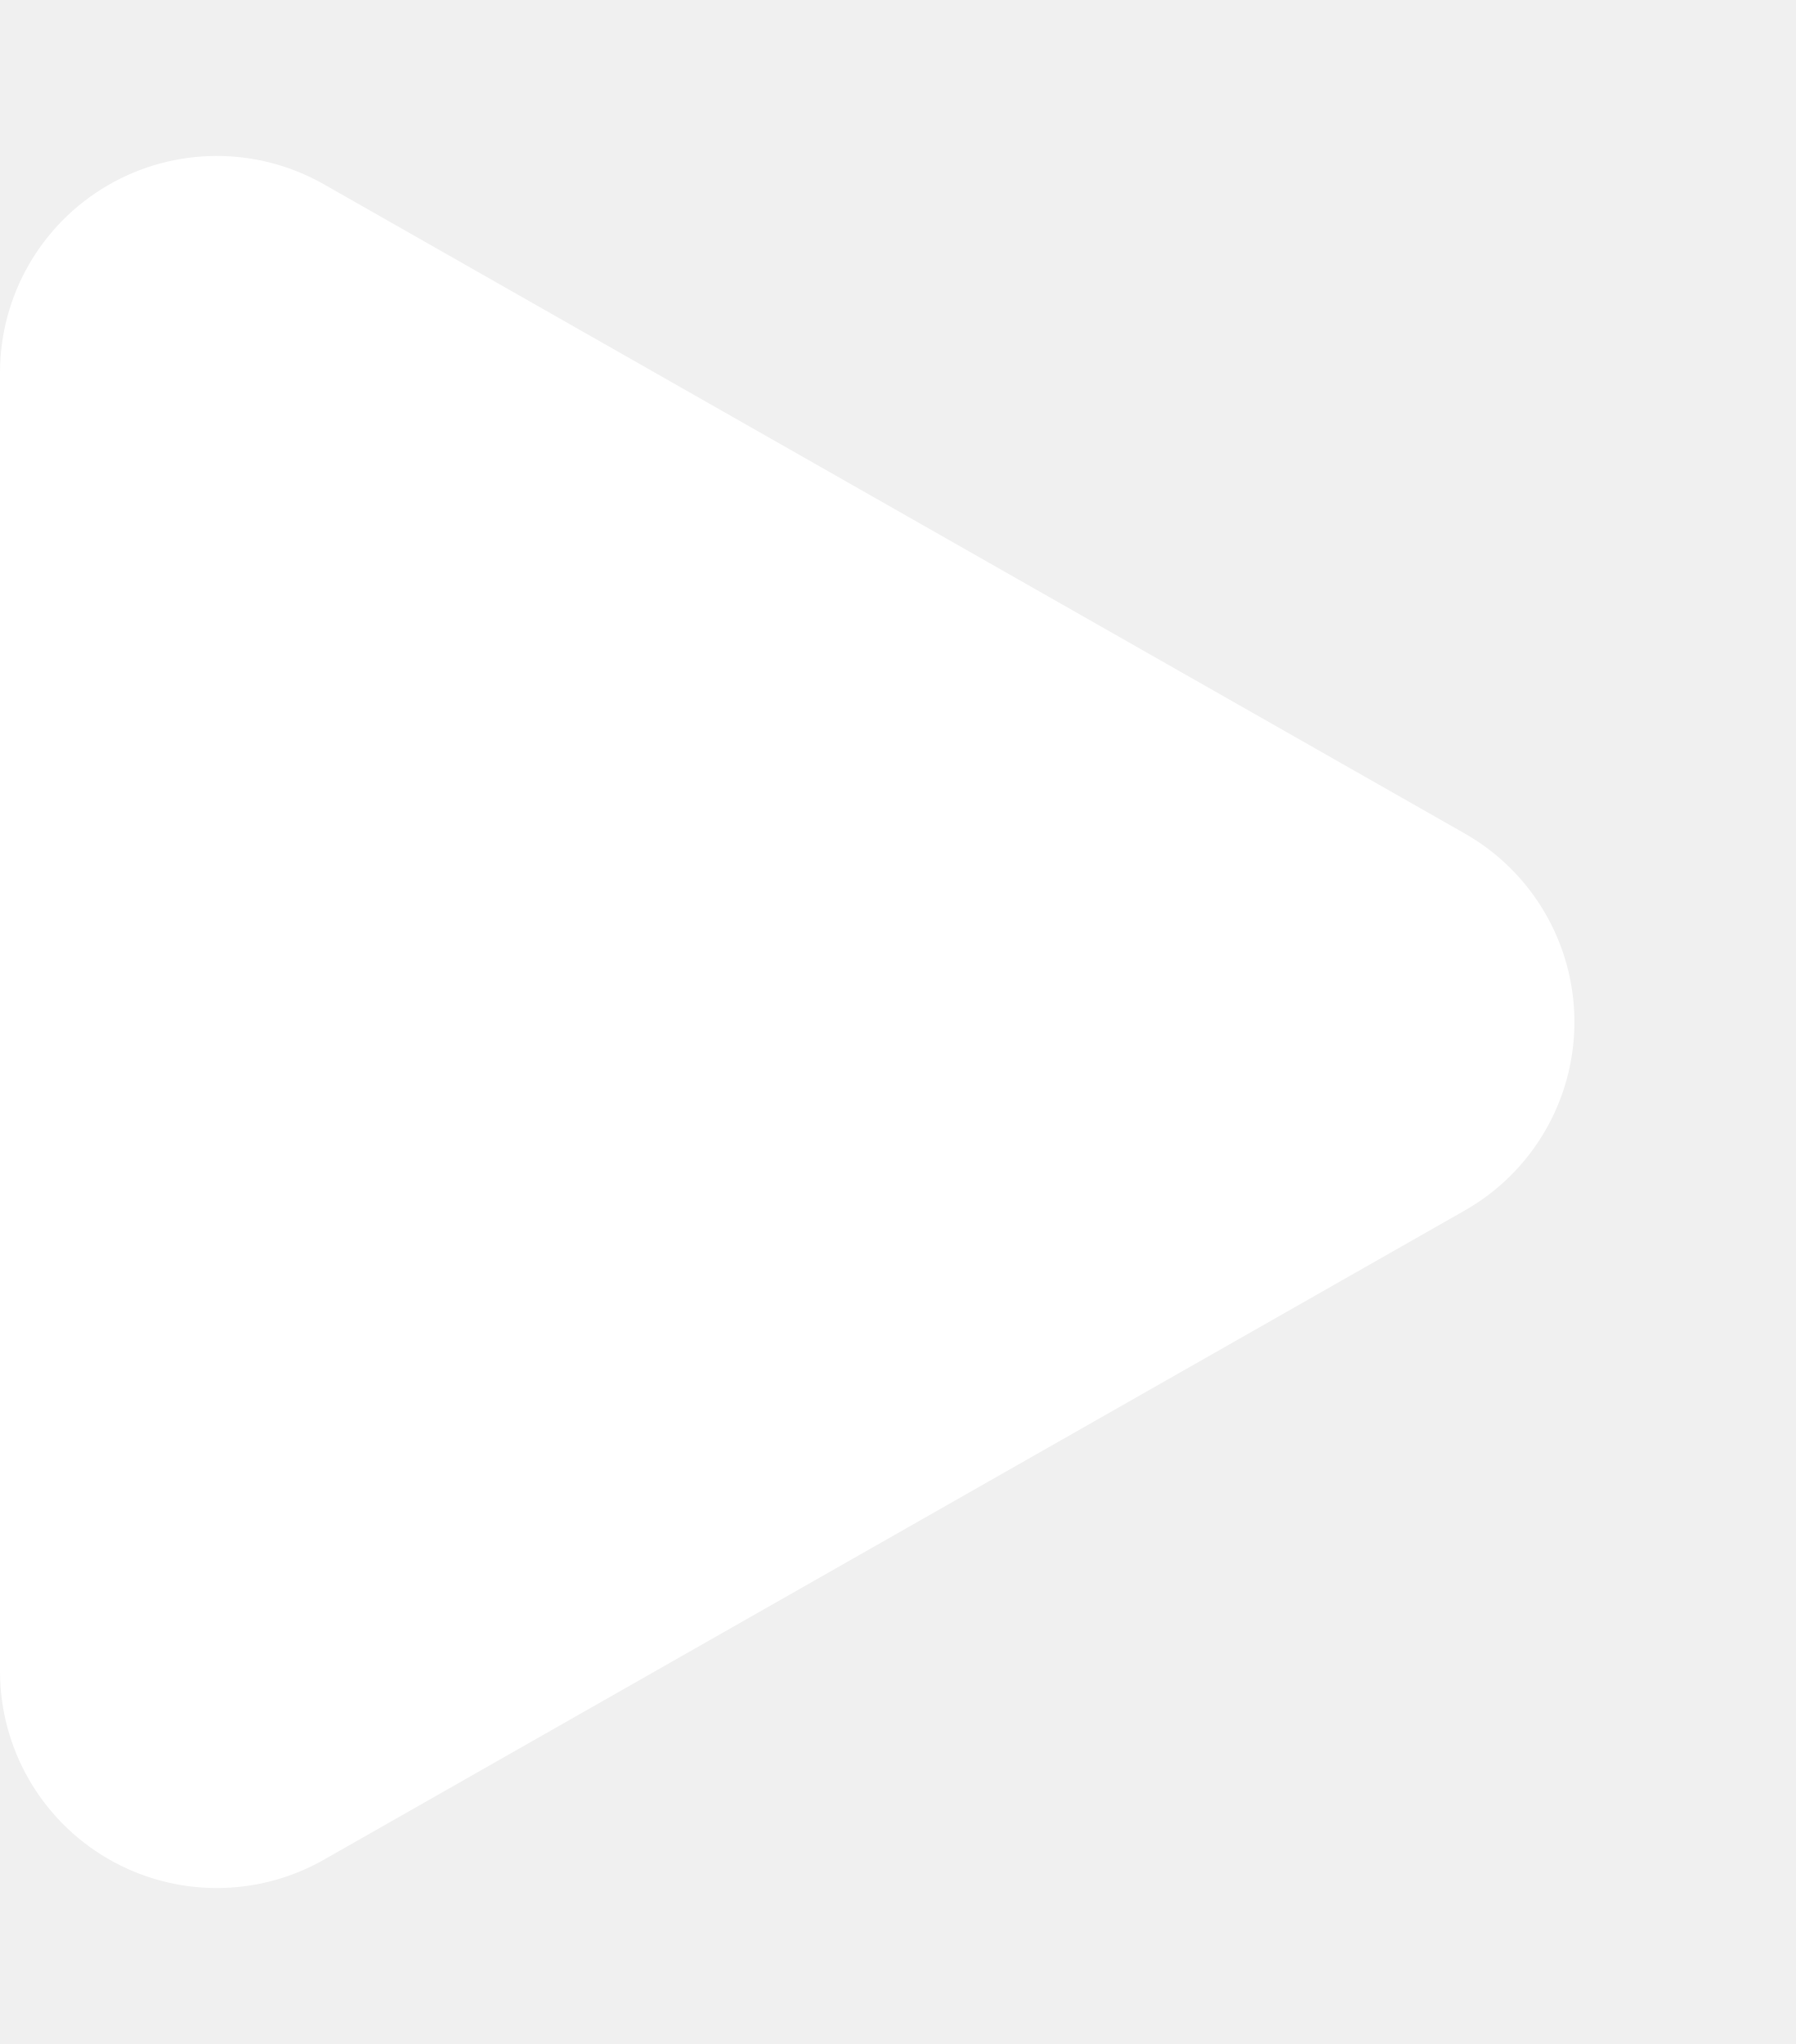
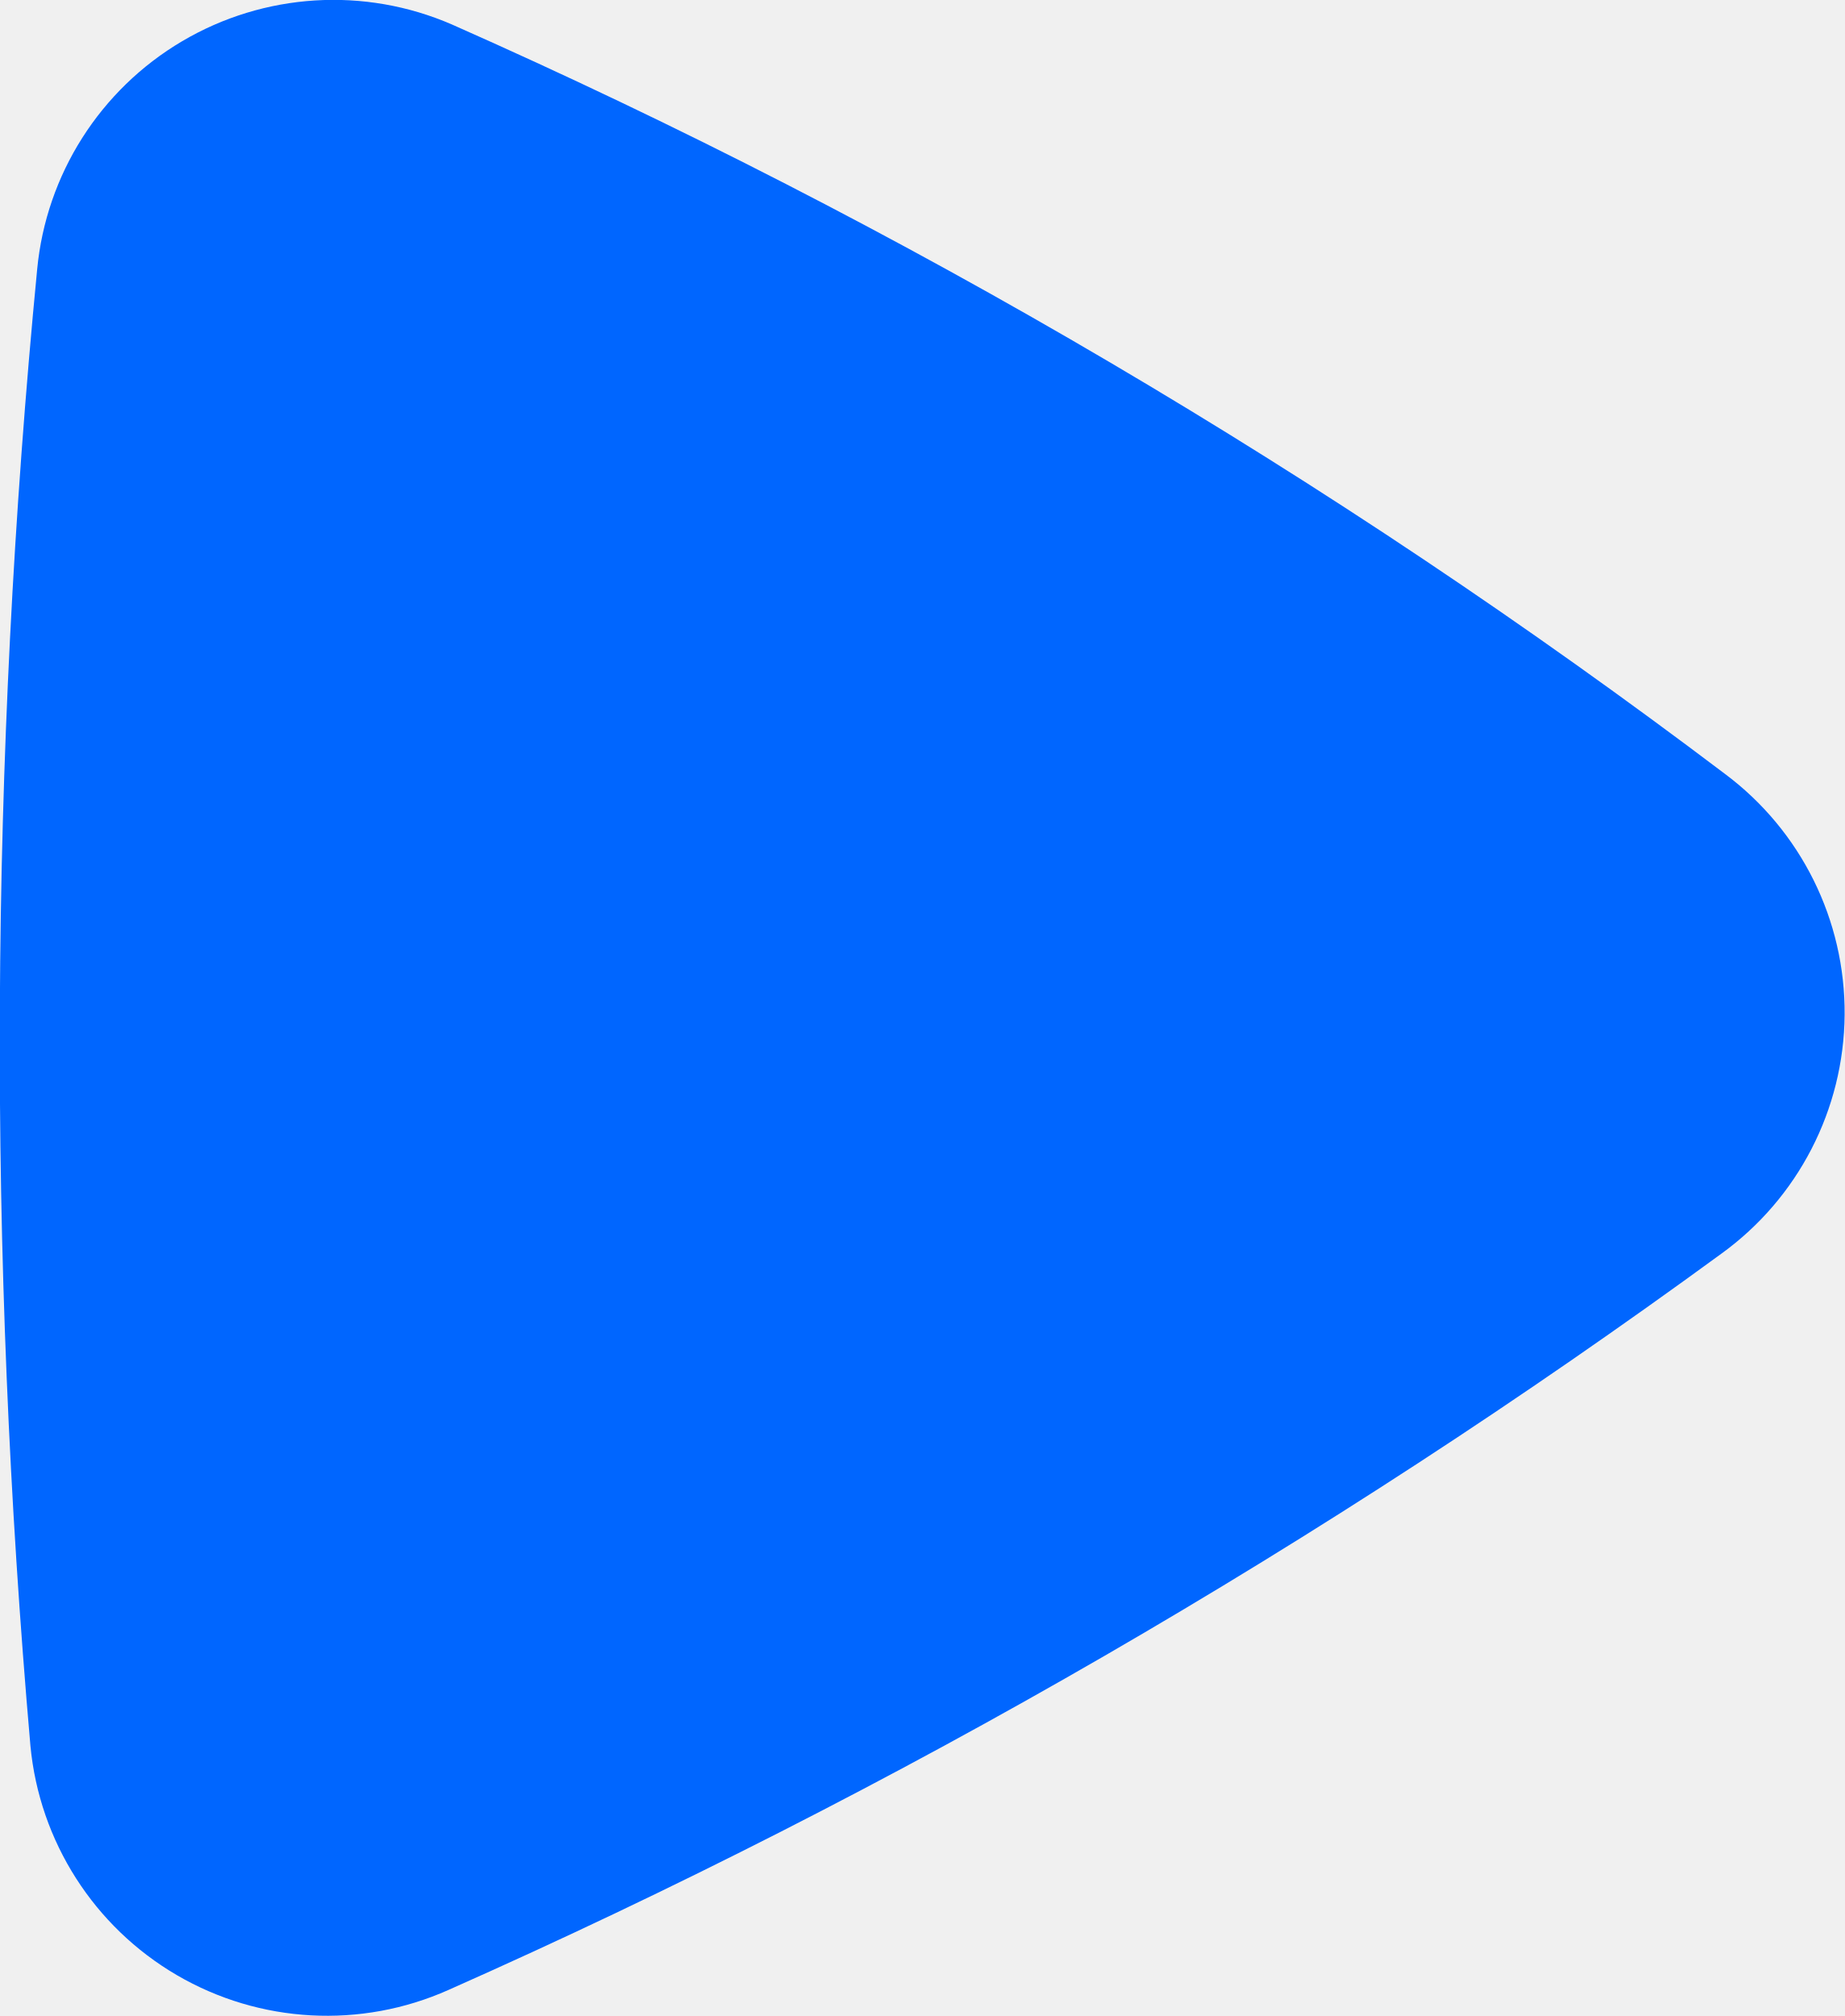
- <svg xmlns="http://www.w3.org/2000/svg" viewBox="0 0 58 66">
-   <path id="Polygon_1" data-name="Polygon 1" d="M26.916,10.693a7,7,0,0,1,12.168,0L60.048,47.538A7,7,0,0,1,53.964,58H12.036A7,7,0,0,1,5.952,47.538Z" transform="translate(58) rotate(90)" fill="#fff" />
+ <svg xmlns="http://www.w3.org/2000/svg" viewBox="0 0 19.706 21.533">
+   <g id="Group_49" data-name="Group 49" transform="translate(0 0)">
+     <path id="Path_1" data-name="Path 1" d="M-826.515,1121.208a68.544,68.544,0,0,0-13.6-8.006,3.179,3.179,0,0,0-4.429,2.616,85.935,85.935,0,0,0-.072,15.77,3.183,3.183,0,0,0,4.467,2.607,73.7,73.7,0,0,0,13.594-7.863A3.179,3.179,0,0,0-826.515,1121.208Z" transform="translate(844.941 -1112.941)" fill="#06f" />
+   </g>
</svg>
